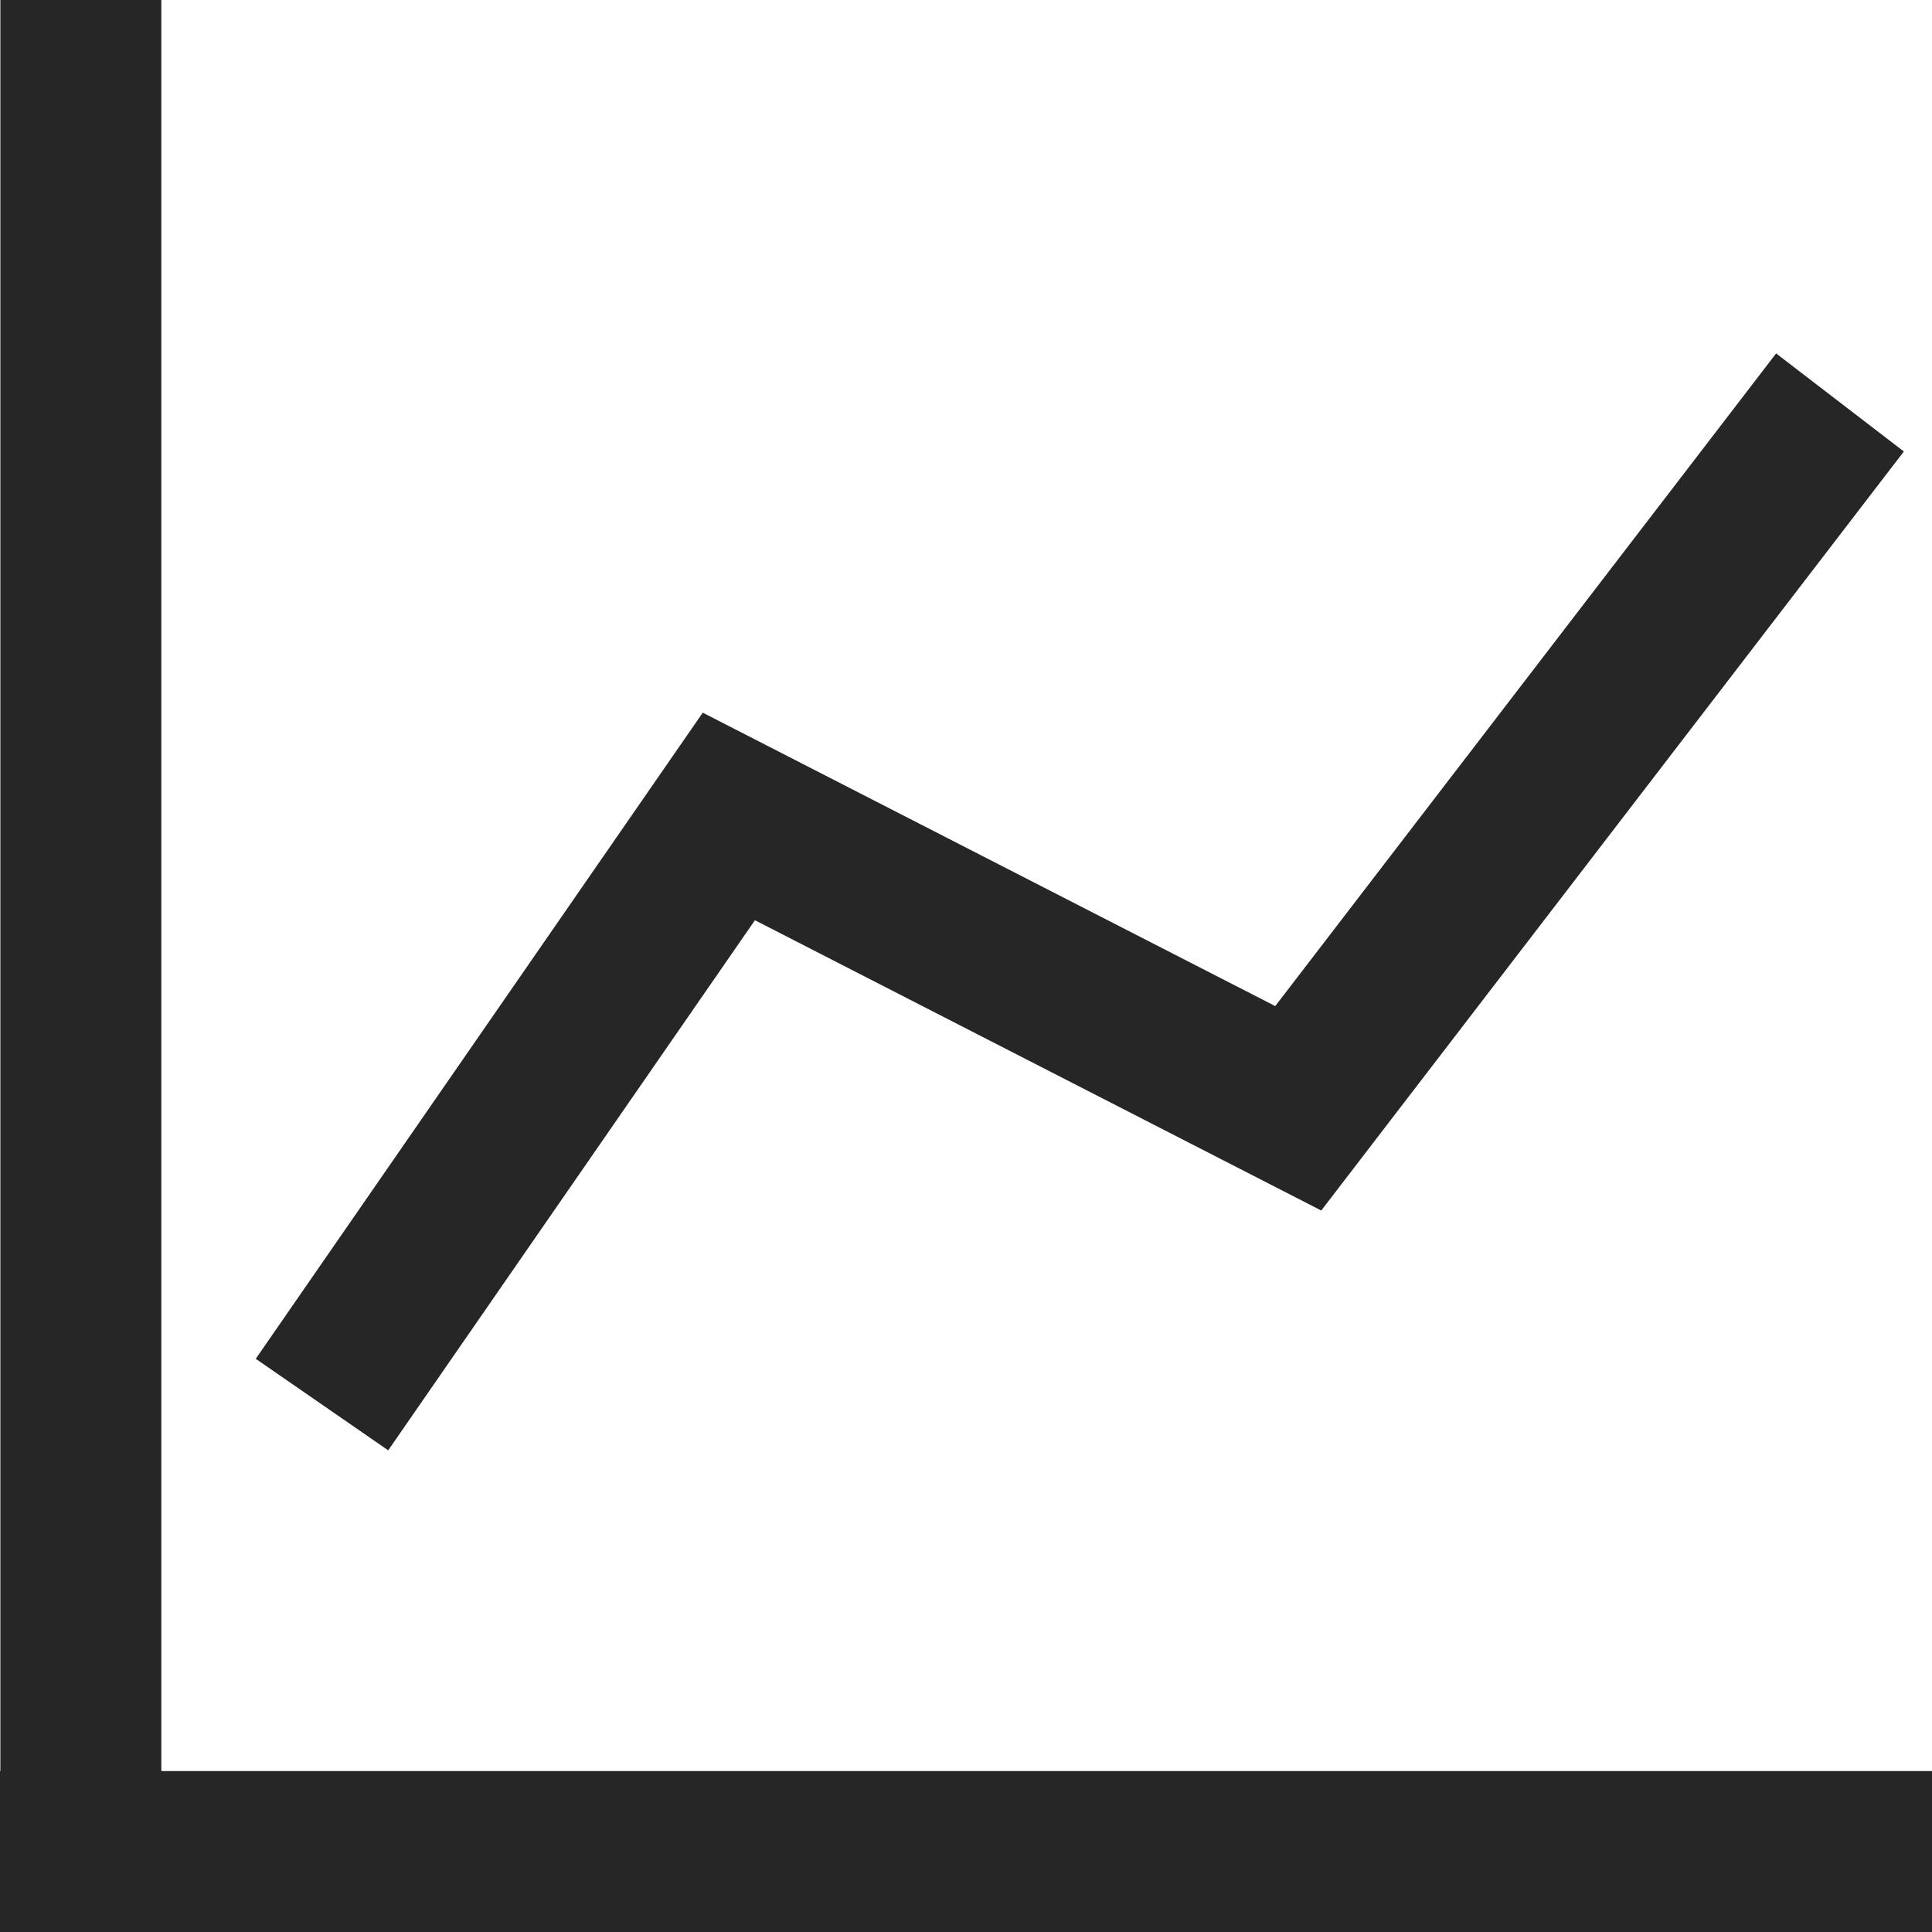
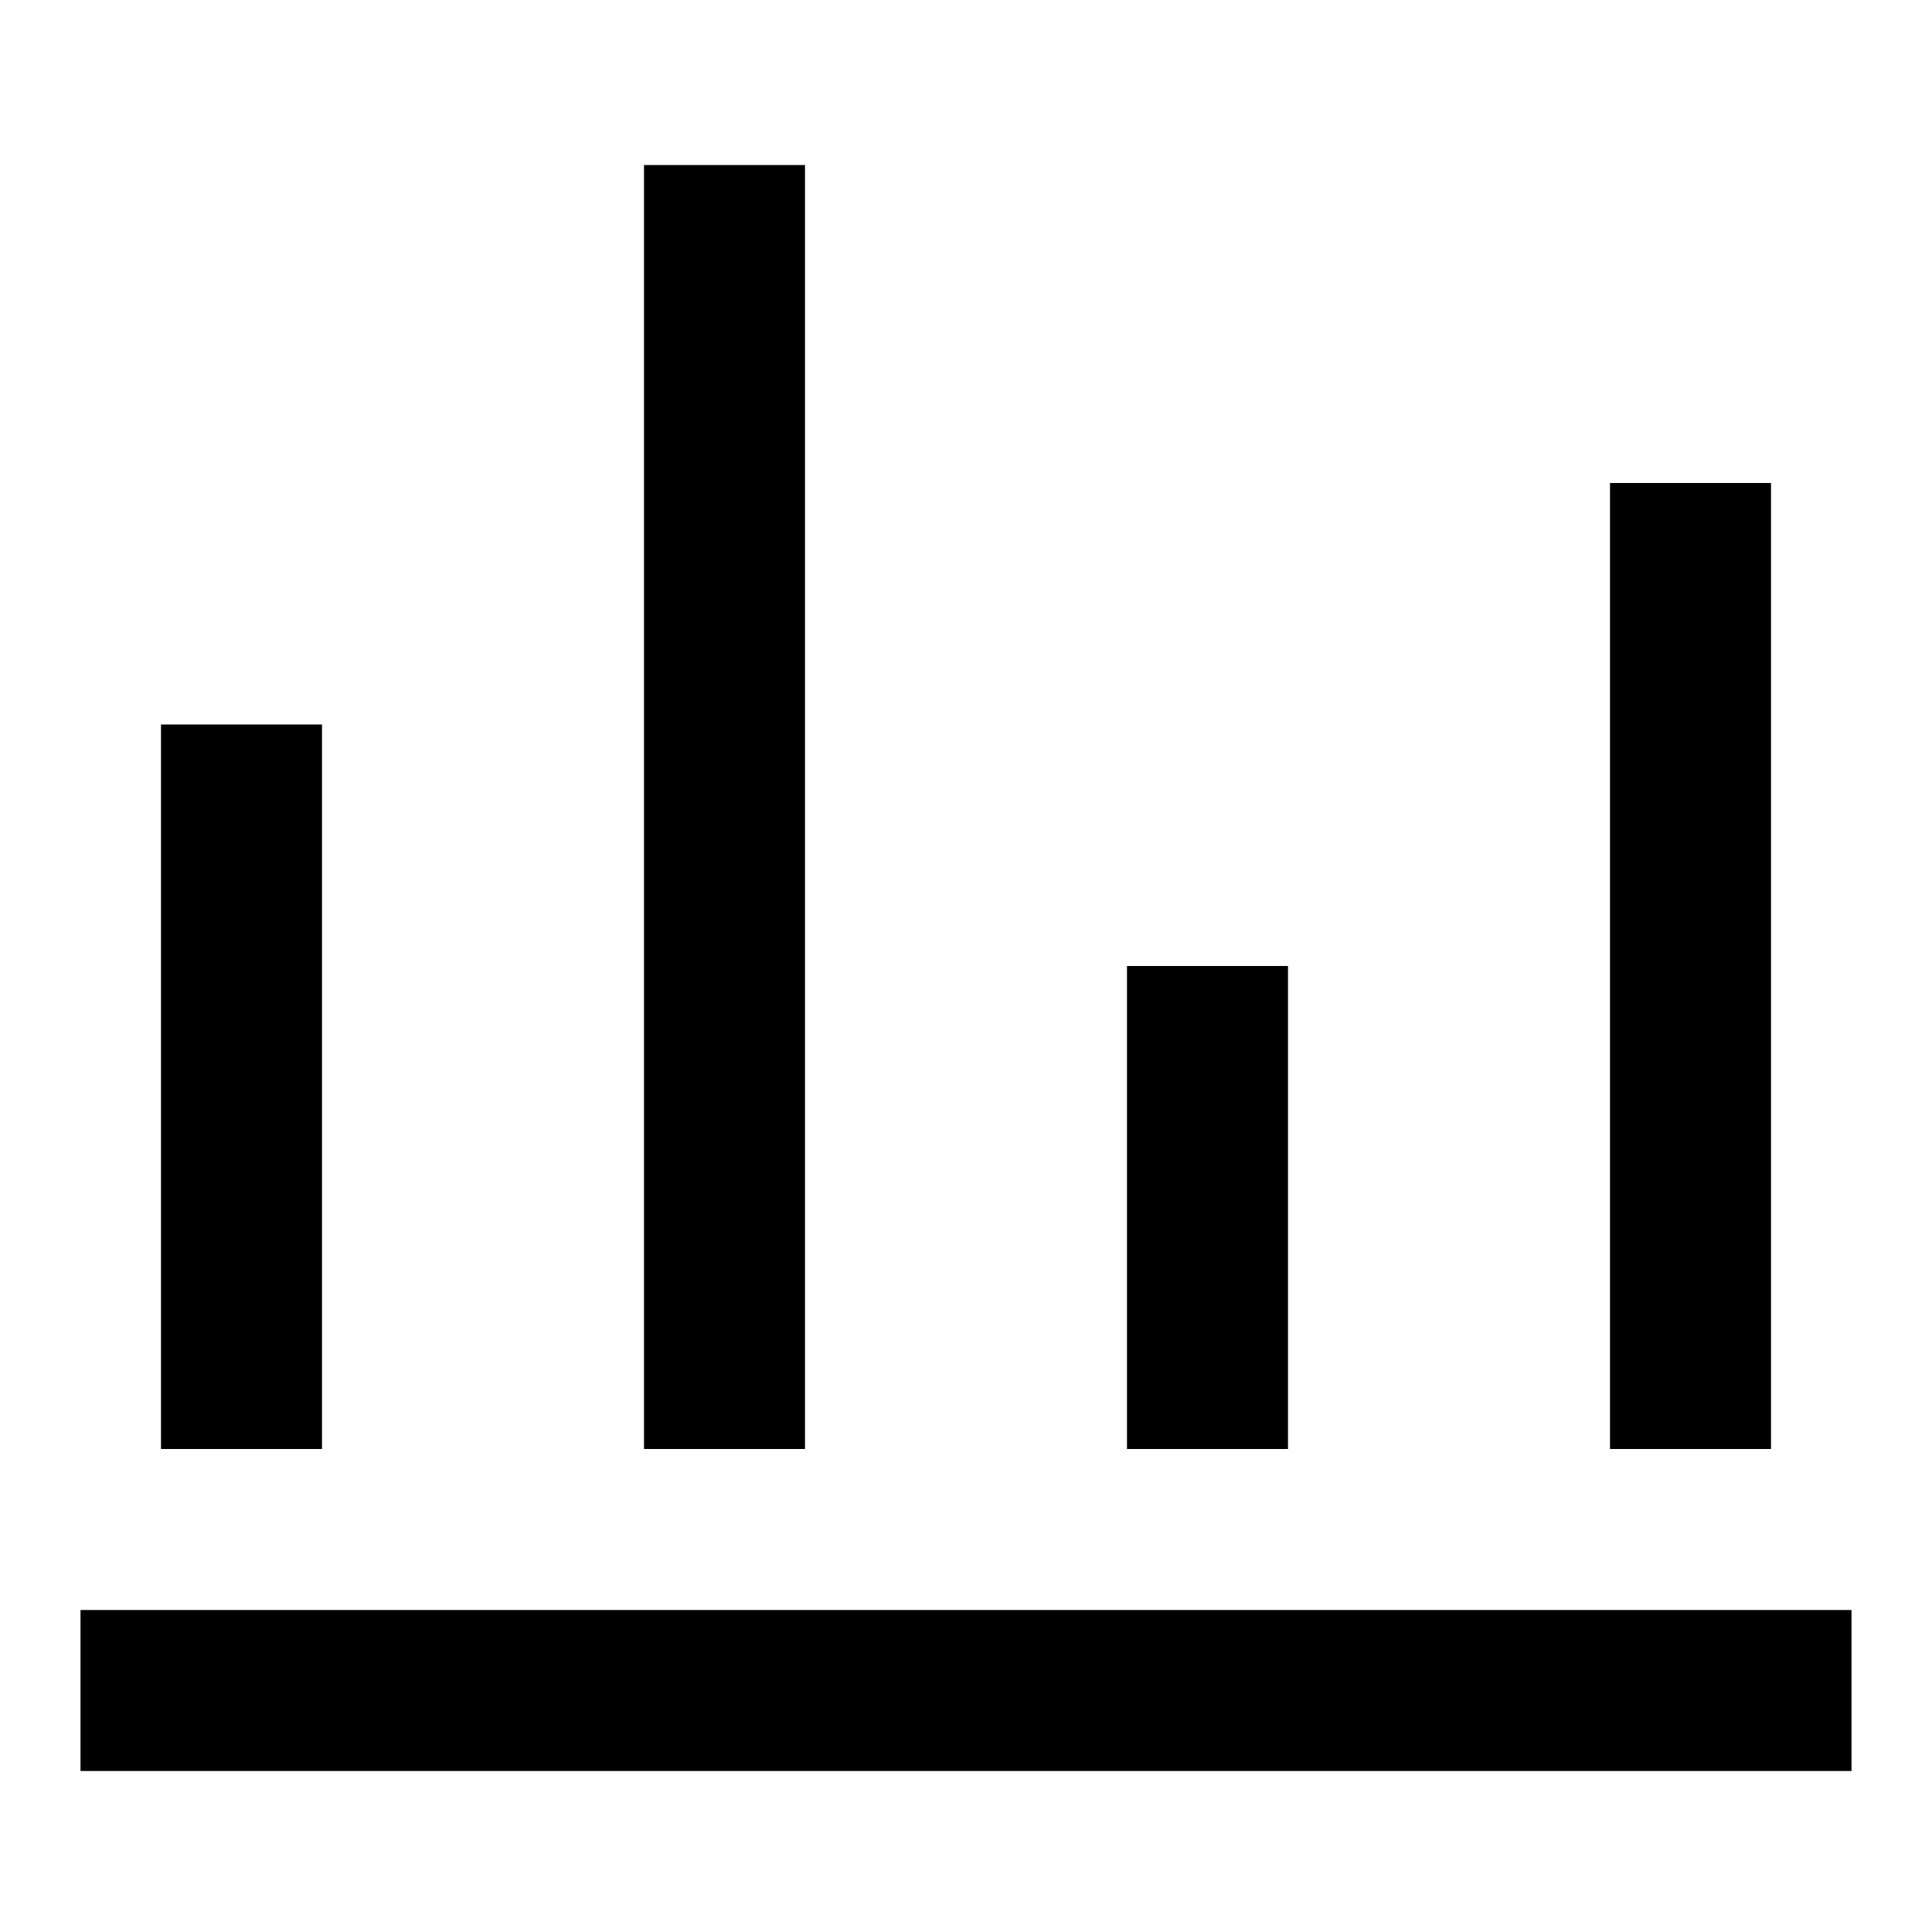
- <svg xmlns="http://www.w3.org/2000/svg" t="1634112538093" class="icon" viewBox="0 0 1024 1024" version="1.1" p-id="4115" width="200" height="200">
+ <svg xmlns="http://www.w3.org/2000/svg" t="1634291207929" class="icon" viewBox="0 0 1024 1024" version="1.1" p-id="2499" width="200" height="200">
  <defs>
    <style type="text/css" />
  </defs>
-   <path d="M85.504 938.688H1024V1024H0v-85.312h0.192V0h85.312v938.688z m120.256-169.984l-70.208-48.512L372.48 377.728l303.424 155.52 265.472-345.92 67.712 51.968-308.8 402.304-300.16-153.856-194.368 280.96z" fill="#262626" p-id="4116" />
+   <path d="M42.667 853.333h938.667v85.333H42.667zM341.333 87.467h85.333V768h-85.333zM597.333 512h85.333v256h-85.333zM85.333 384h85.333v384H85.333zM853.333 256h85.333v512h-85.333z" p-id="2500" />
</svg>
